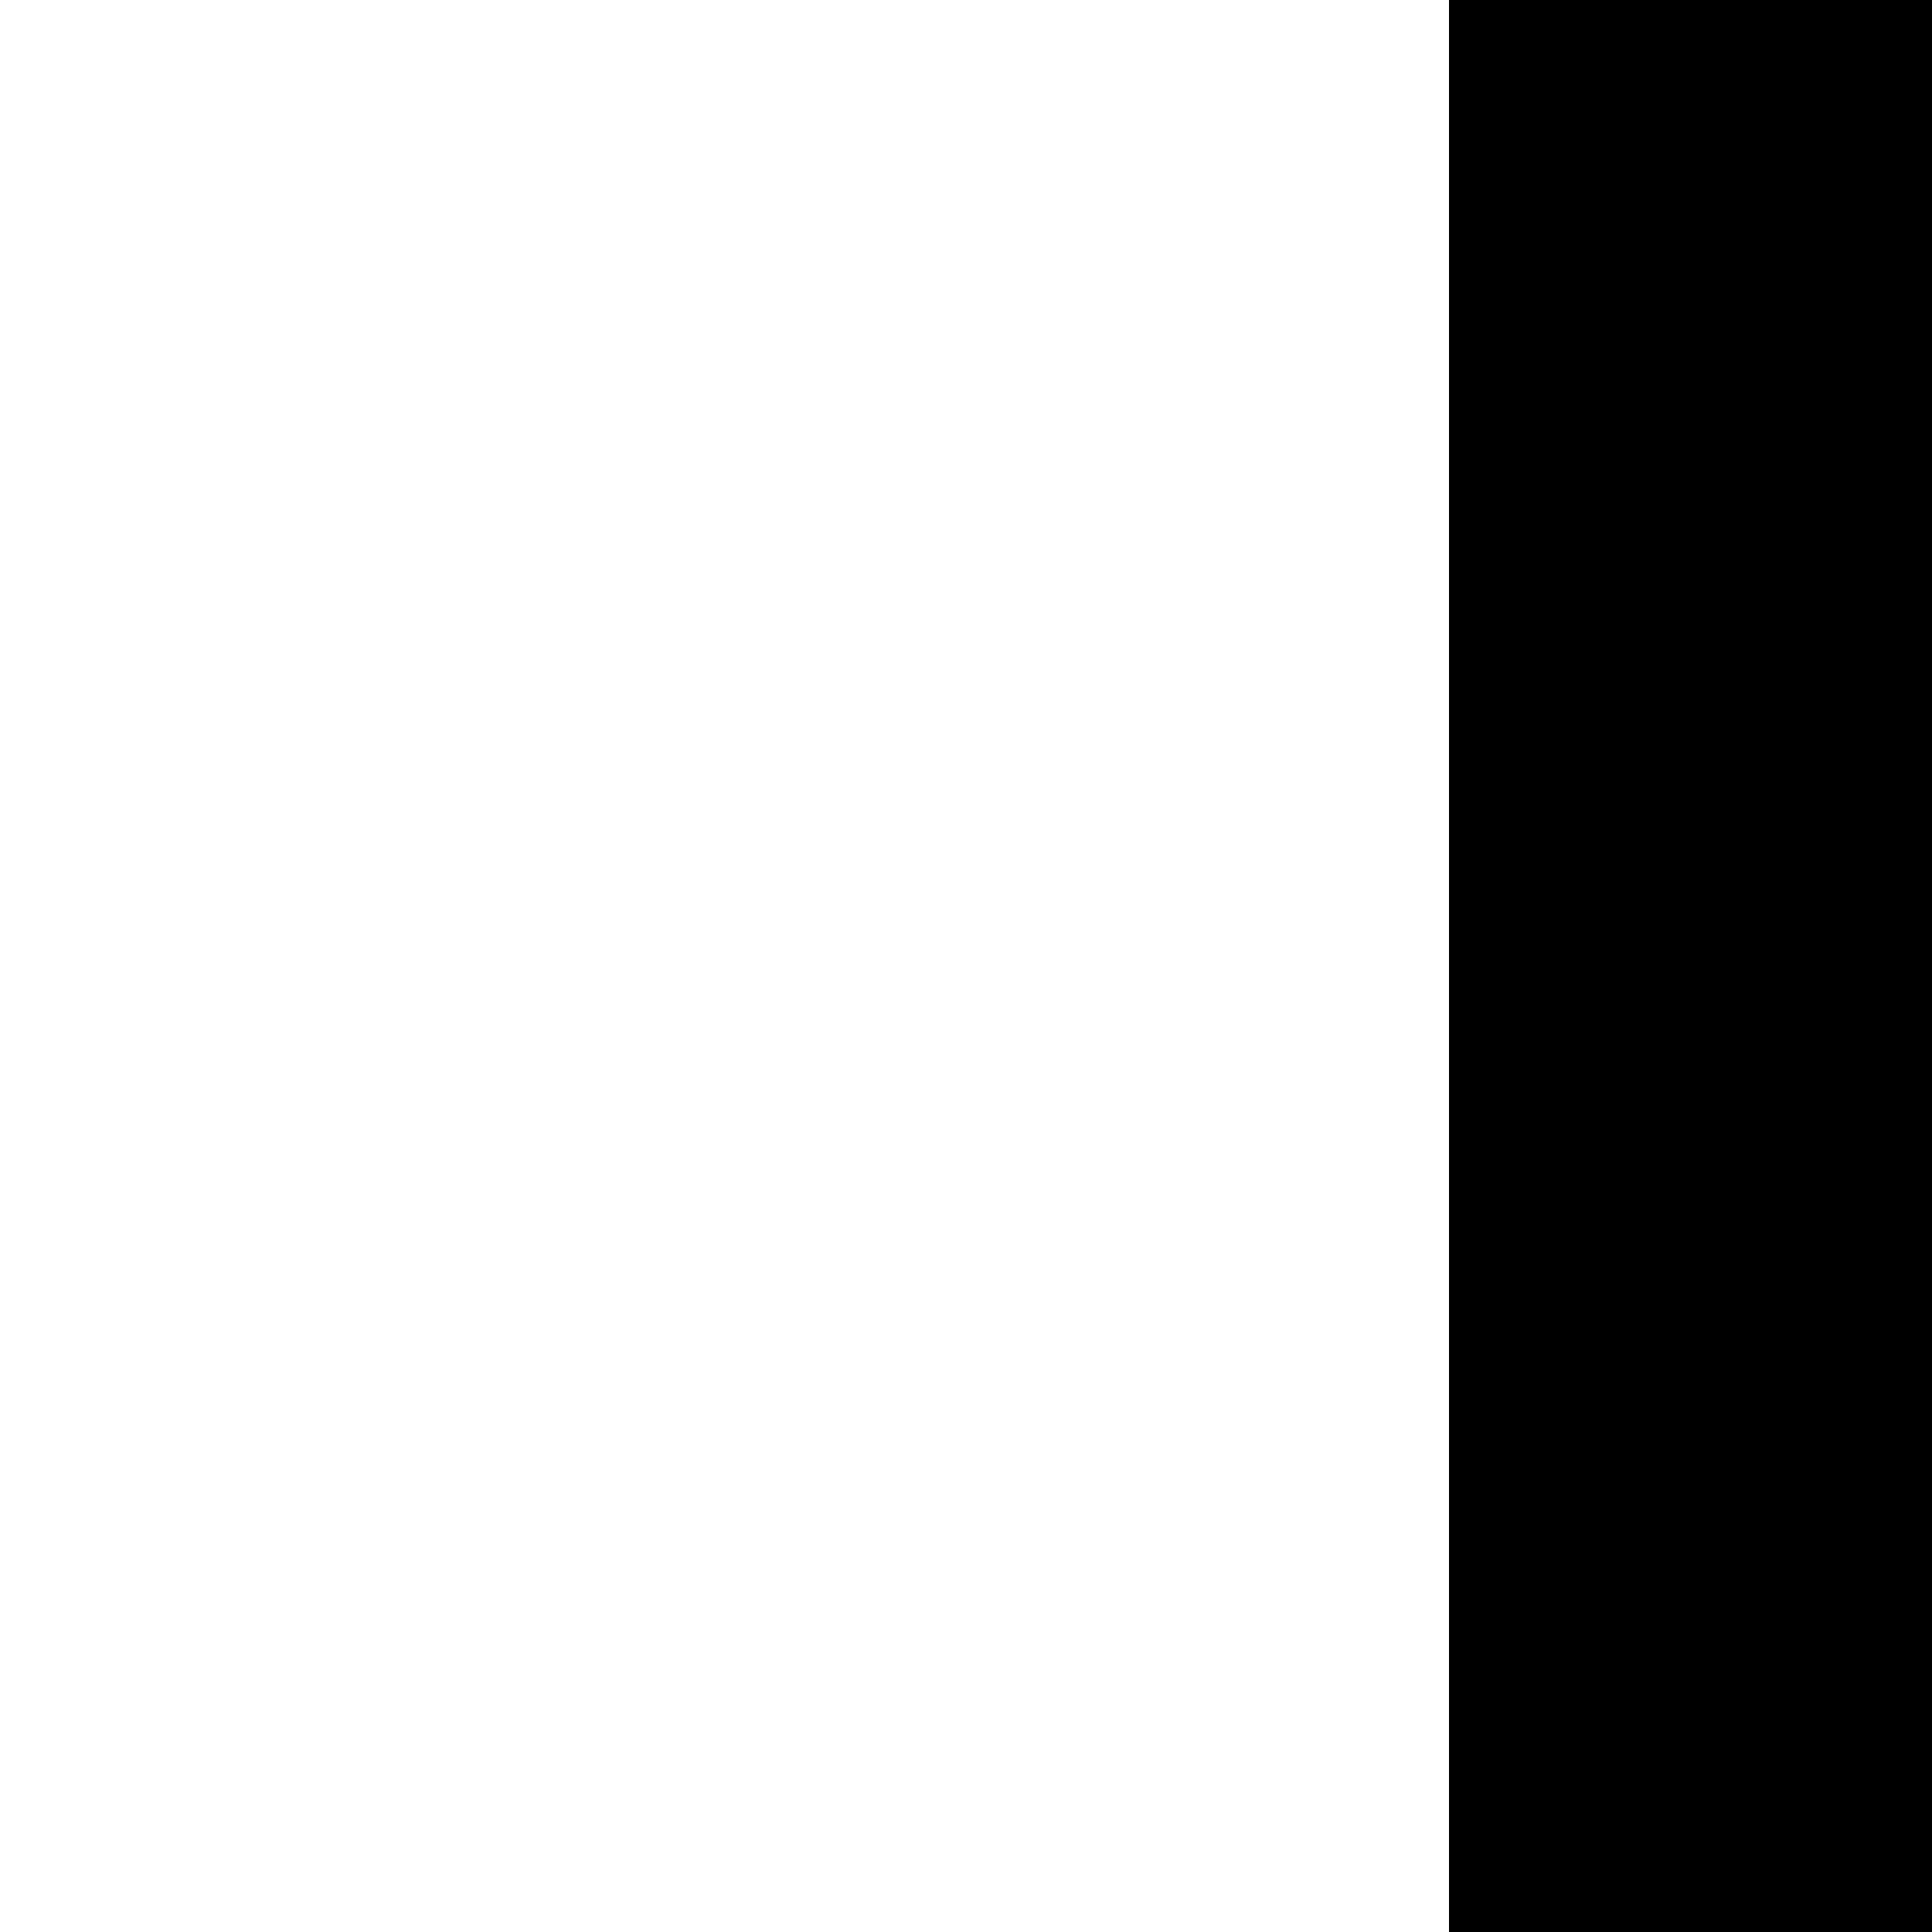
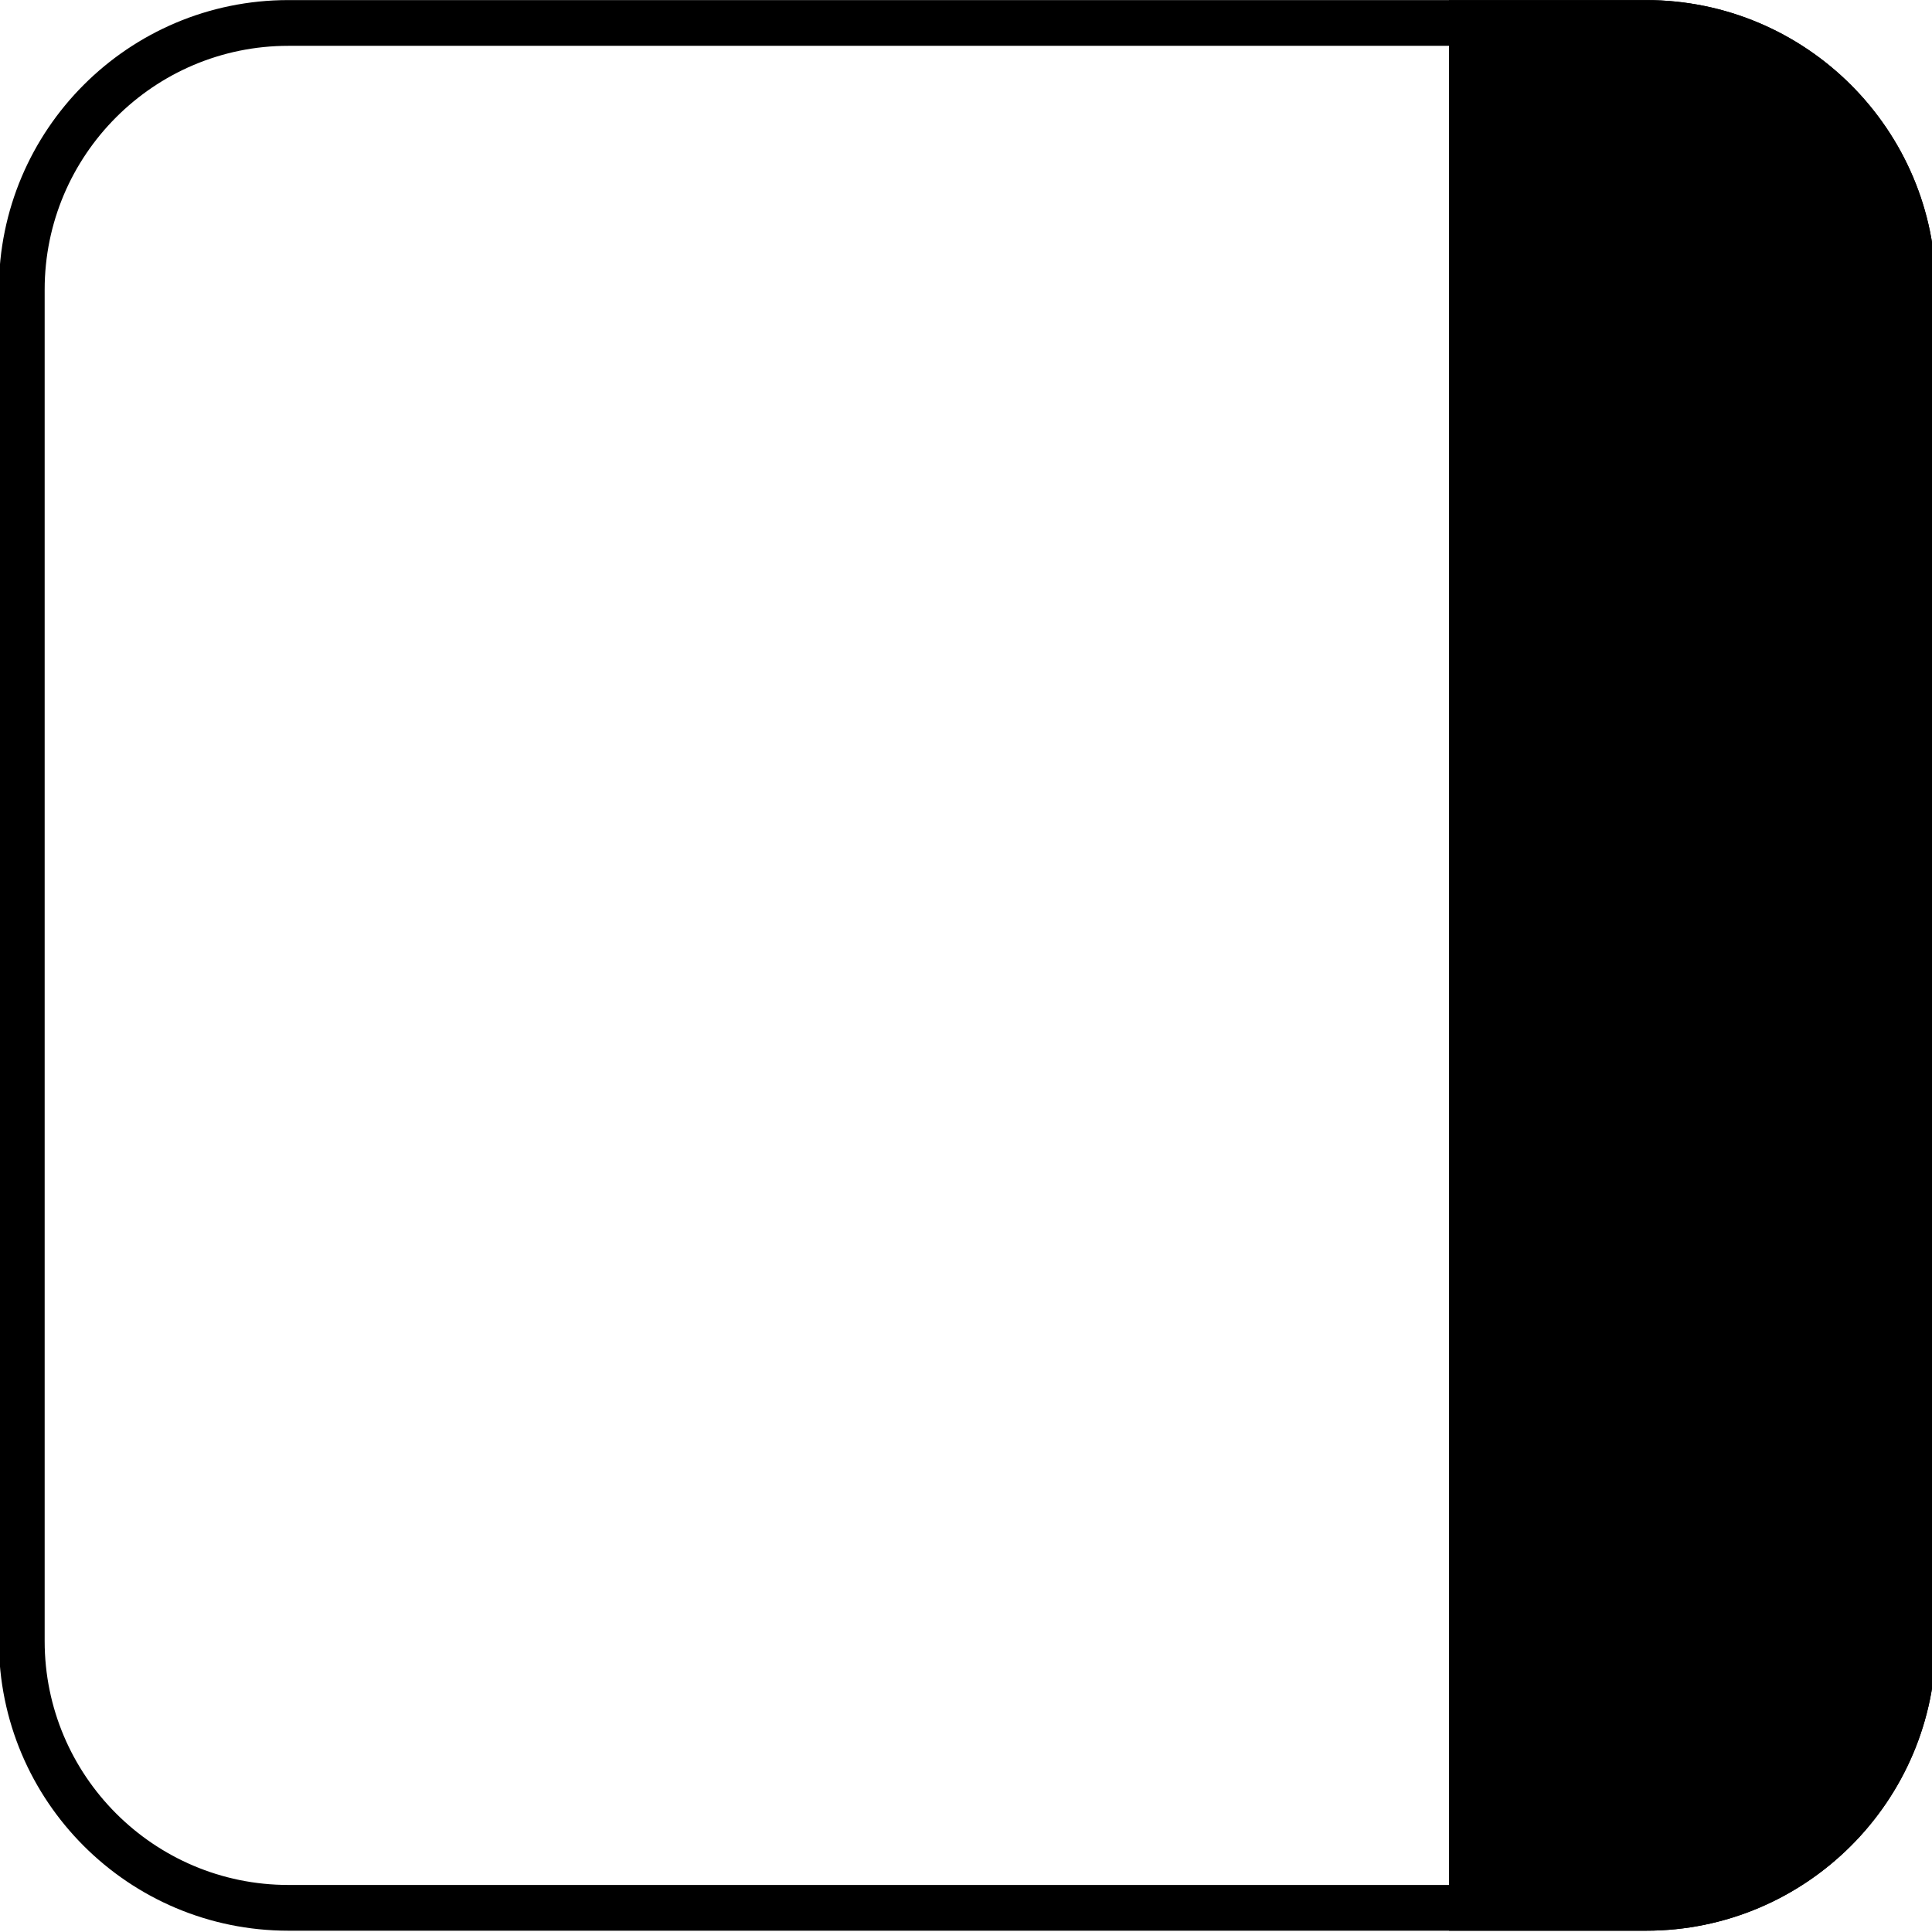
<svg xmlns="http://www.w3.org/2000/svg" width="100%" height="100%" viewBox="0 0 8 8" version="1.1" xml:space="preserve" style="fill-rule:evenodd;clip-rule:evenodd;stroke-linejoin:round;stroke-miterlimit:2;">
-   <g transform="matrix(2,0,0,1,6,0)">
-     <rect x="0" y="0" width="1" height="8" />
+   <g transform="matrix(1.07703,0,0,1.05814,-0.0218661,-0.0218737)">
+     <path d="M7.463,1.154C7.463,0.529 6.964,0.021 6.349,0.021L1.129,0.021C0.514,0.021 0.016,0.529 0.016,1.154L0.016,6.443C0.016,7.068 0.514,7.576 1.129,7.576L6.349,7.576C6.964,7.576 7.463,7.068 7.463,6.443L7.463,1.154Z" style="fill:none;" />
+     <clipPath id="_clip1">
+       <path d="M7.463,1.154C7.463,0.529 6.964,0.021 6.349,0.021L1.129,0.021C0.514,0.021 0.016,0.529 0.016,1.154L0.016,6.443C0.016,7.068 0.514,7.576 1.129,7.576L6.349,7.576C6.964,7.576 7.463,7.068 7.463,6.443L7.463,1.154Z" />
+     </clipPath>
+     <g clip-path="url(#_clip1)">
+       <g transform="matrix(1.85696,0,0,0.945055,5.59118,0.0206718)">
+         <rect x="0" y="0" width="1" height="8" />
+       </g>
+     </g>
+     <path d="M7.463,1.154L7.463,6.443C7.463,7.068 6.964,7.576 6.349,7.576L1.129,7.576C0.514,7.576 0.016,7.068 0.016,6.443L0.016,1.154C0.016,0.529 0.514,0.021 1.129,0.021L6.349,0.021C6.964,0.021 7.463,0.529 7.463,1.154ZM7.286,1.154C7.286,0.627 6.866,0.2 6.349,0.2L1.129,0.2C0.612,0.2 0.192,0.628 0.192,1.154L0.192,6.443C0.192,6.969 0.612,7.397 1.129,7.397L6.349,7.397C6.866,7.397 7.286,6.969 7.286,6.443L7.286,1.154Z" />
  </g>
</svg>
